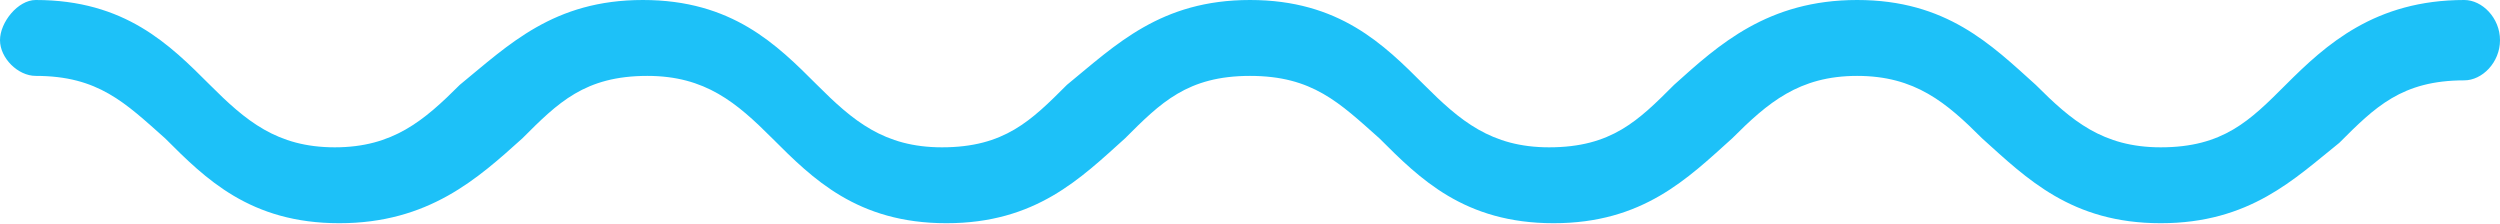
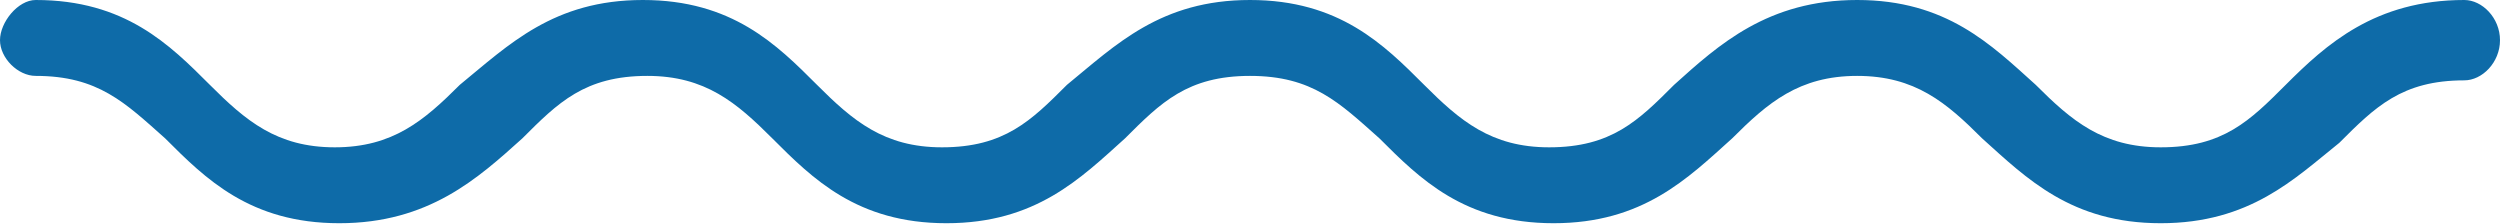
<svg xmlns="http://www.w3.org/2000/svg" version="1.1" id="Layer_1" x="0px" y="0px" viewBox="0 0 56 5" enable-background="new 0 0 56 5" xml:space="preserve">
-   <path fill="#1DC1F8" d="M48.4,5c-2,0-3-1-4-1.9c-0.8-0.8-1.5-1.4-2.8-1.4s-2,0.6-2.8,1.4C37.8,4,36.8,5,34.8,5c-2,0-3-1-3.9-1.9  C30,2.3,29.4,1.7,28,1.7c-1.4,0-2,0.6-2.8,1.4C24.2,4,23.2,5,21.2,5c-2,0-3-1-3.9-1.9c-0.8-0.8-1.5-1.4-2.8-1.4  c-1.4,0-2,0.6-2.8,1.4C10.7,4,9.6,5,7.6,5c-2,0-3-1-3.9-1.9C2.8,2.3,2.2,1.7,0.8,1.7C0.4,1.7,0,1.3,0,0.9S0.4,0,0.8,0  c2,0,3,1,3.9,1.9c0.8,0.8,1.5,1.4,2.8,1.4s2-0.6,2.8-1.4C11.4,1,12.4,0,14.4,0c2,0,3,1,3.9,1.9c0.8,0.8,1.5,1.4,2.8,1.4  c1.4,0,2-0.6,2.8-1.4C25,1,26,0,28,0c2,0,3,1,3.9,1.9c0.8,0.8,1.5,1.4,2.8,1.4c1.4,0,2-0.6,2.8-1.4C38.5,1,39.6,0,41.6,0s3,1,4,1.9  c0.8,0.8,1.5,1.4,2.8,1.4c1.4,0,2-0.6,2.8-1.4C52.1,1,53.2,0,55.2,0C55.6,0,56,0.4,56,0.9s-0.4,0.9-0.8,0.9c-1.4,0-2,0.6-2.8,1.4  C51.4,4,50.4,5,48.4,5z" />
+   <path fill="#0e6ba8" d="M48.4,5c-2,0-3-1-4-1.9c-0.8-0.8-1.5-1.4-2.8-1.4s-2,0.6-2.8,1.4C37.8,4,36.8,5,34.8,5c-2,0-3-1-3.9-1.9  C30,2.3,29.4,1.7,28,1.7c-1.4,0-2,0.6-2.8,1.4C24.2,4,23.2,5,21.2,5c-2,0-3-1-3.9-1.9c-0.8-0.8-1.5-1.4-2.8-1.4  c-1.4,0-2,0.6-2.8,1.4C10.7,4,9.6,5,7.6,5c-2,0-3-1-3.9-1.9C2.8,2.3,2.2,1.7,0.8,1.7C0.4,1.7,0,1.3,0,0.9S0.4,0,0.8,0  c2,0,3,1,3.9,1.9c0.8,0.8,1.5,1.4,2.8,1.4s2-0.6,2.8-1.4C11.4,1,12.4,0,14.4,0c2,0,3,1,3.9,1.9c0.8,0.8,1.5,1.4,2.8,1.4  c1.4,0,2-0.6,2.8-1.4C25,1,26,0,28,0c2,0,3,1,3.9,1.9c0.8,0.8,1.5,1.4,2.8,1.4c1.4,0,2-0.6,2.8-1.4C38.5,1,39.6,0,41.6,0s3,1,4,1.9  c0.8,0.8,1.5,1.4,2.8,1.4c1.4,0,2-0.6,2.8-1.4C52.1,1,53.2,0,55.2,0C55.6,0,56,0.4,56,0.9s-0.4,0.9-0.8,0.9c-1.4,0-2,0.6-2.8,1.4  C51.4,4,50.4,5,48.4,5z" />
</svg>
